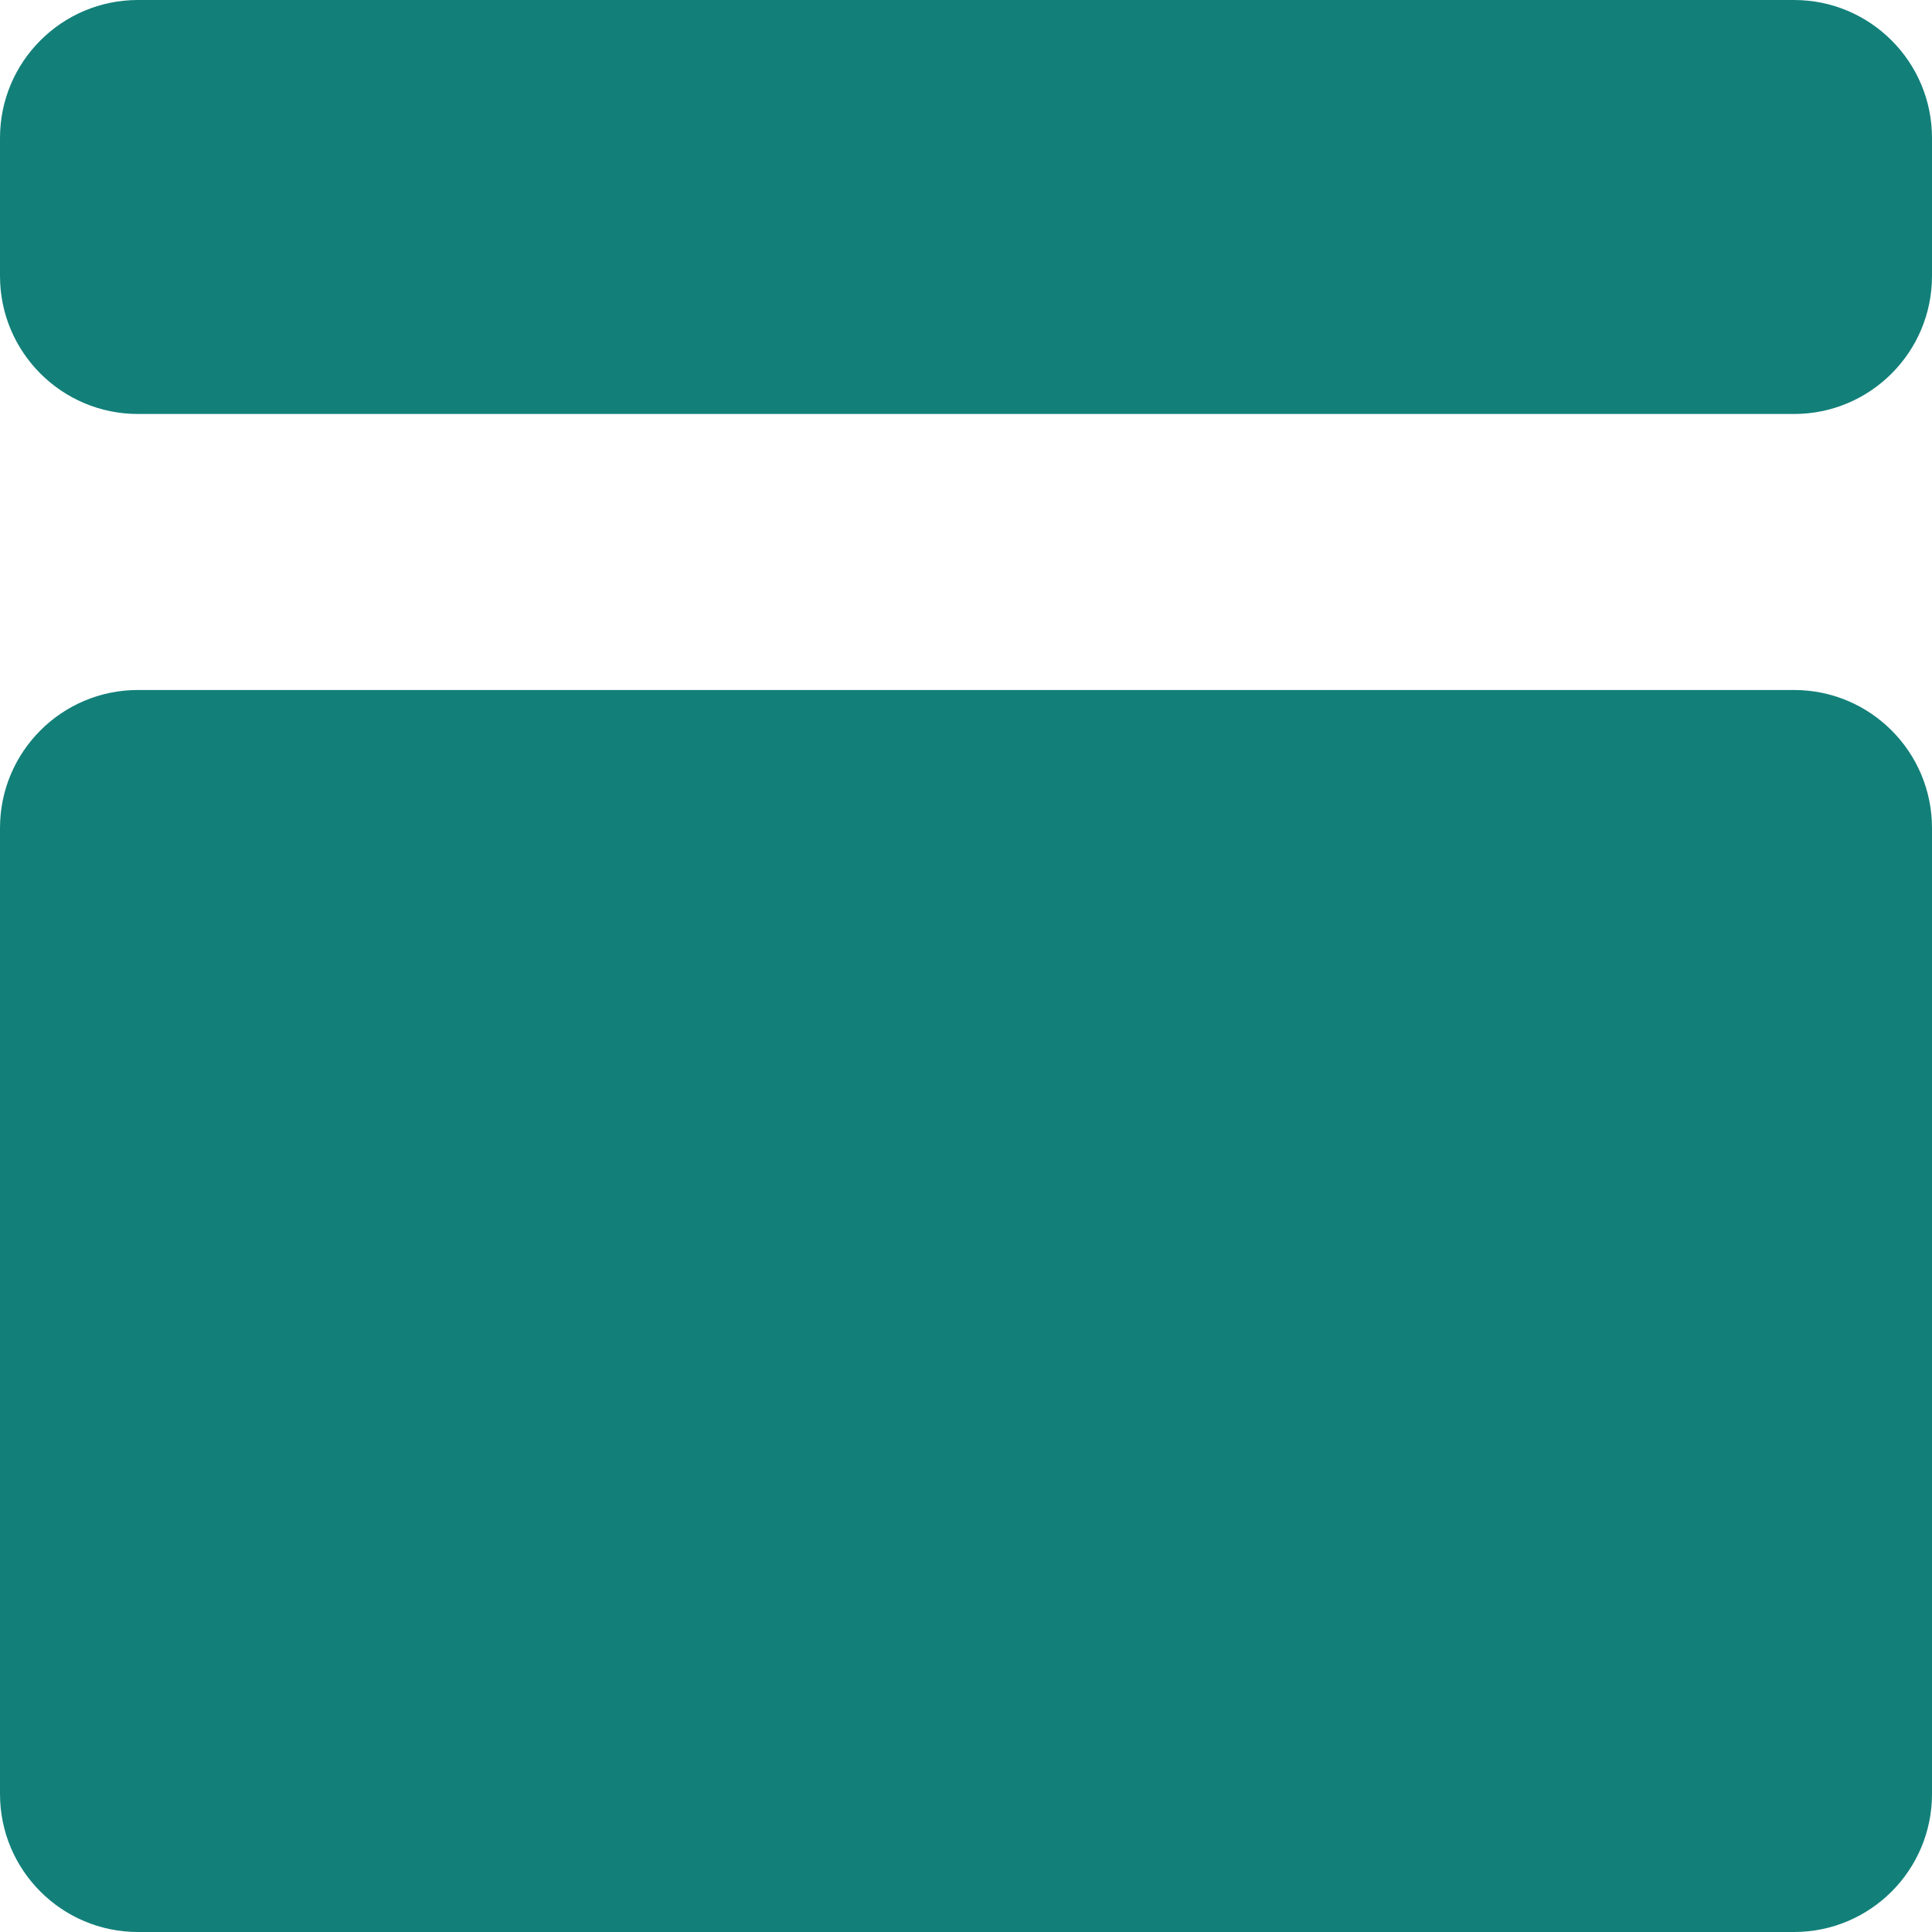
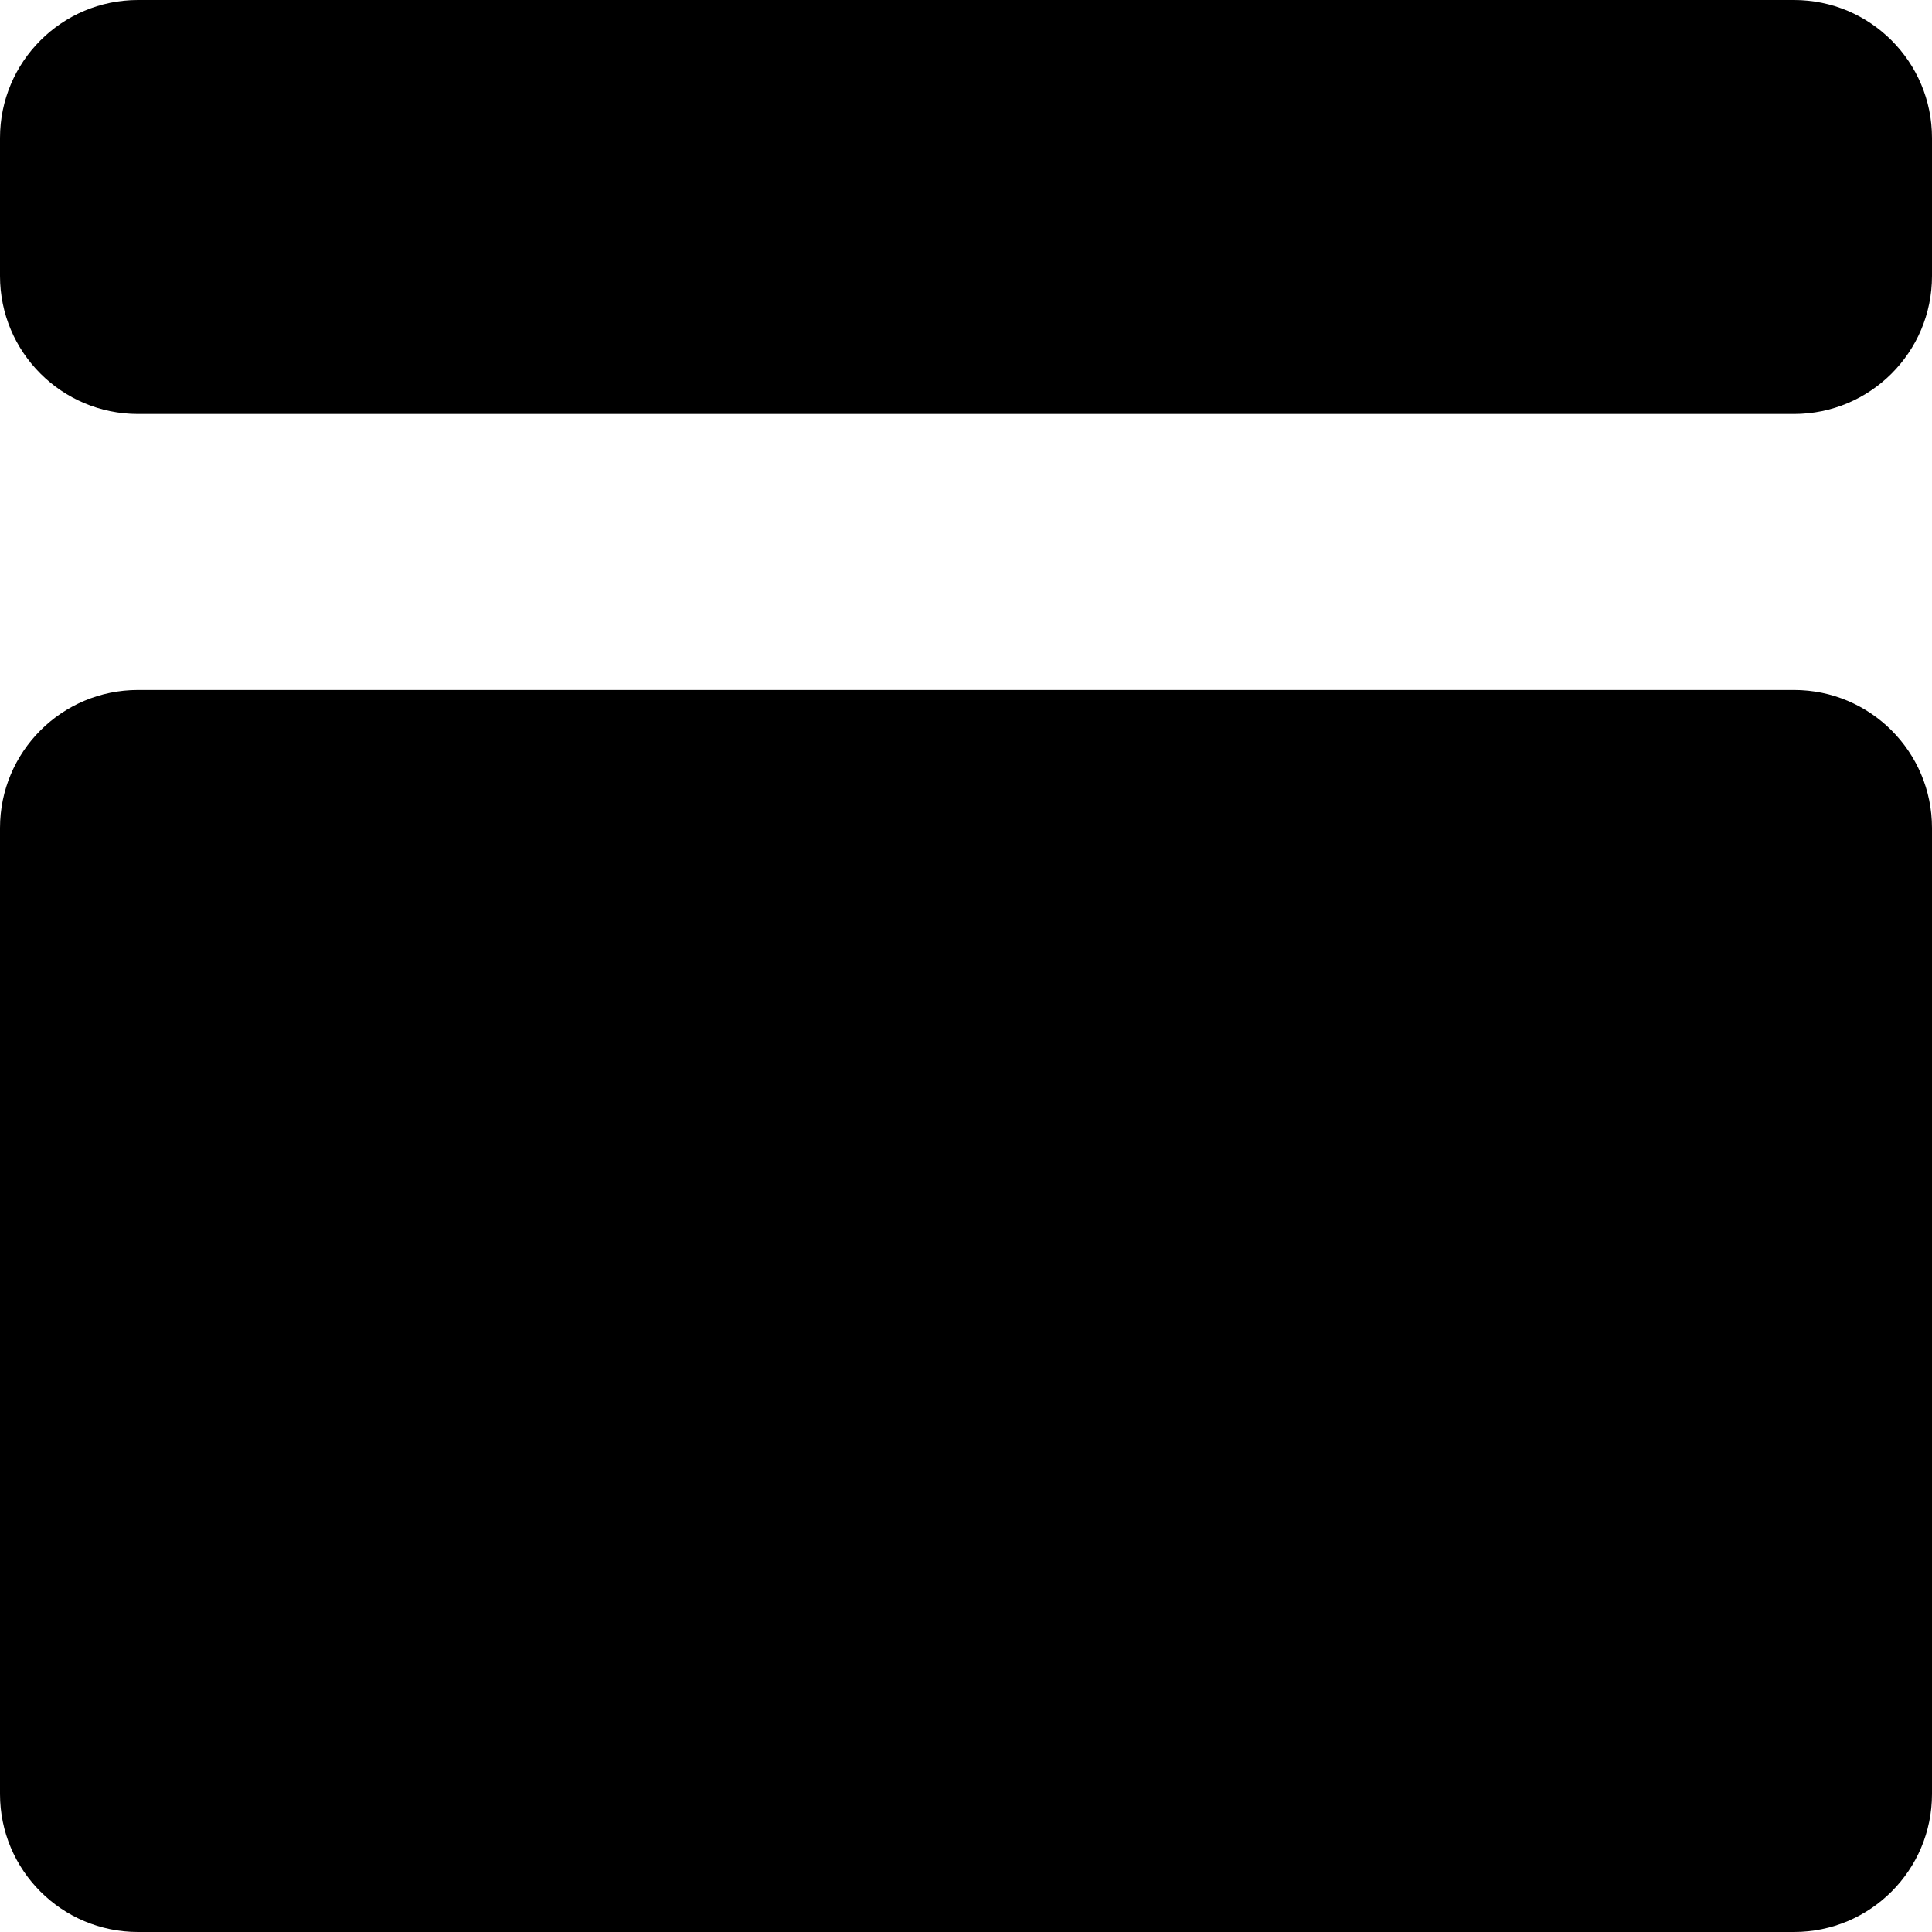
- <svg xmlns="http://www.w3.org/2000/svg" width="36" height="36" viewBox="0 0 36 36" fill="none">
-   <path d="M0 15.429C0 14.008 1.151 12.857 2.571 12.857H33.429C34.849 12.857 36 14.008 36 15.429V33.429C36 34.849 34.849 36 33.429 36H2.571C1.151 36 0 34.849 0 33.429V15.429Z" fill="#128079" />
-   <path d="M0 2.571C0 1.151 1.151 0 2.571 0H33.429C34.849 0 36 1.151 36 2.571V5.143C36 6.563 34.849 7.714 33.429 7.714H2.571C1.151 7.714 0 6.563 0 5.143V2.571Z" fill="#128079" />
+ <svg xmlns="http://www.w3.org/2000/svg" width="36" height="36" viewBox="0 0 36 36" fill="currentColor">
+   <path d="M0 15.429C0 14.008 1.151 12.857 2.571 12.857H33.429C34.849 12.857 36 14.008 36 15.429V33.429C36 34.849 34.849 36 33.429 36H2.571C1.151 36 0 34.849 0 33.429V15.429Z" fill="currentColor" />
+   <path d="M0 2.571C0 1.151 1.151 0 2.571 0H33.429C34.849 0 36 1.151 36 2.571V5.143C36 6.563 34.849 7.714 33.429 7.714H2.571C1.151 7.714 0 6.563 0 5.143V2.571Z" fill="urrentColor" />
</svg>
